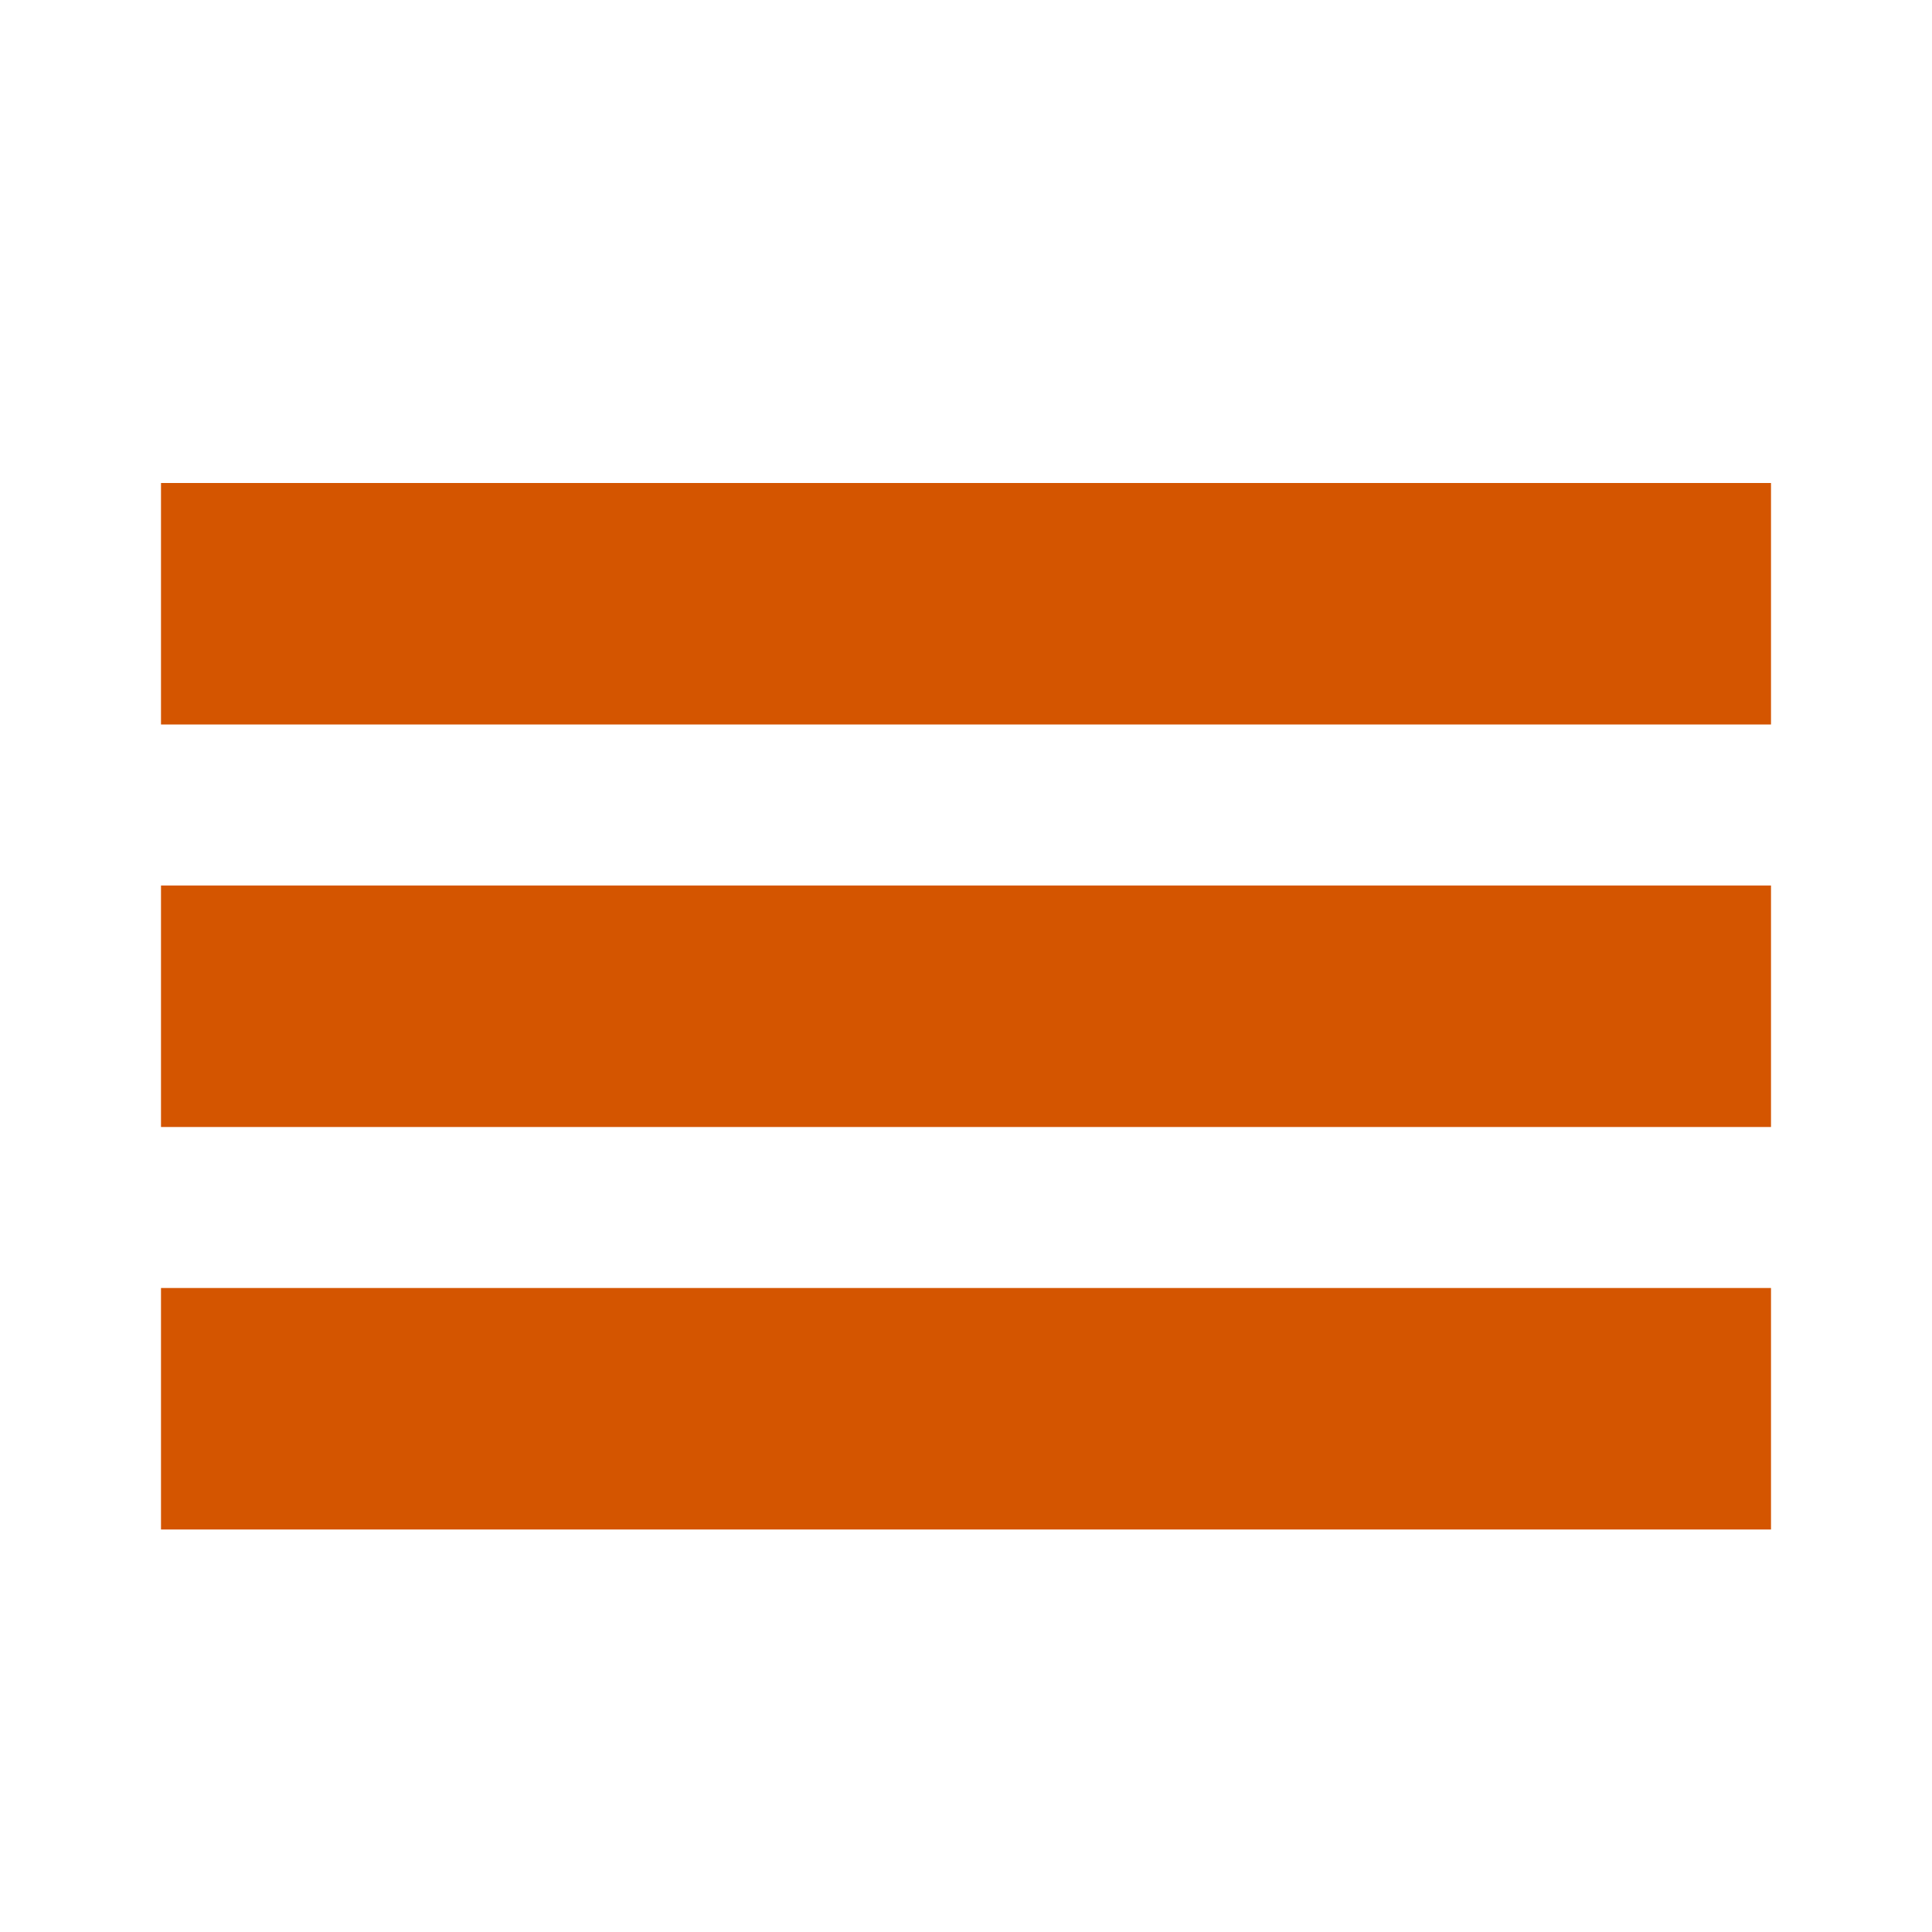
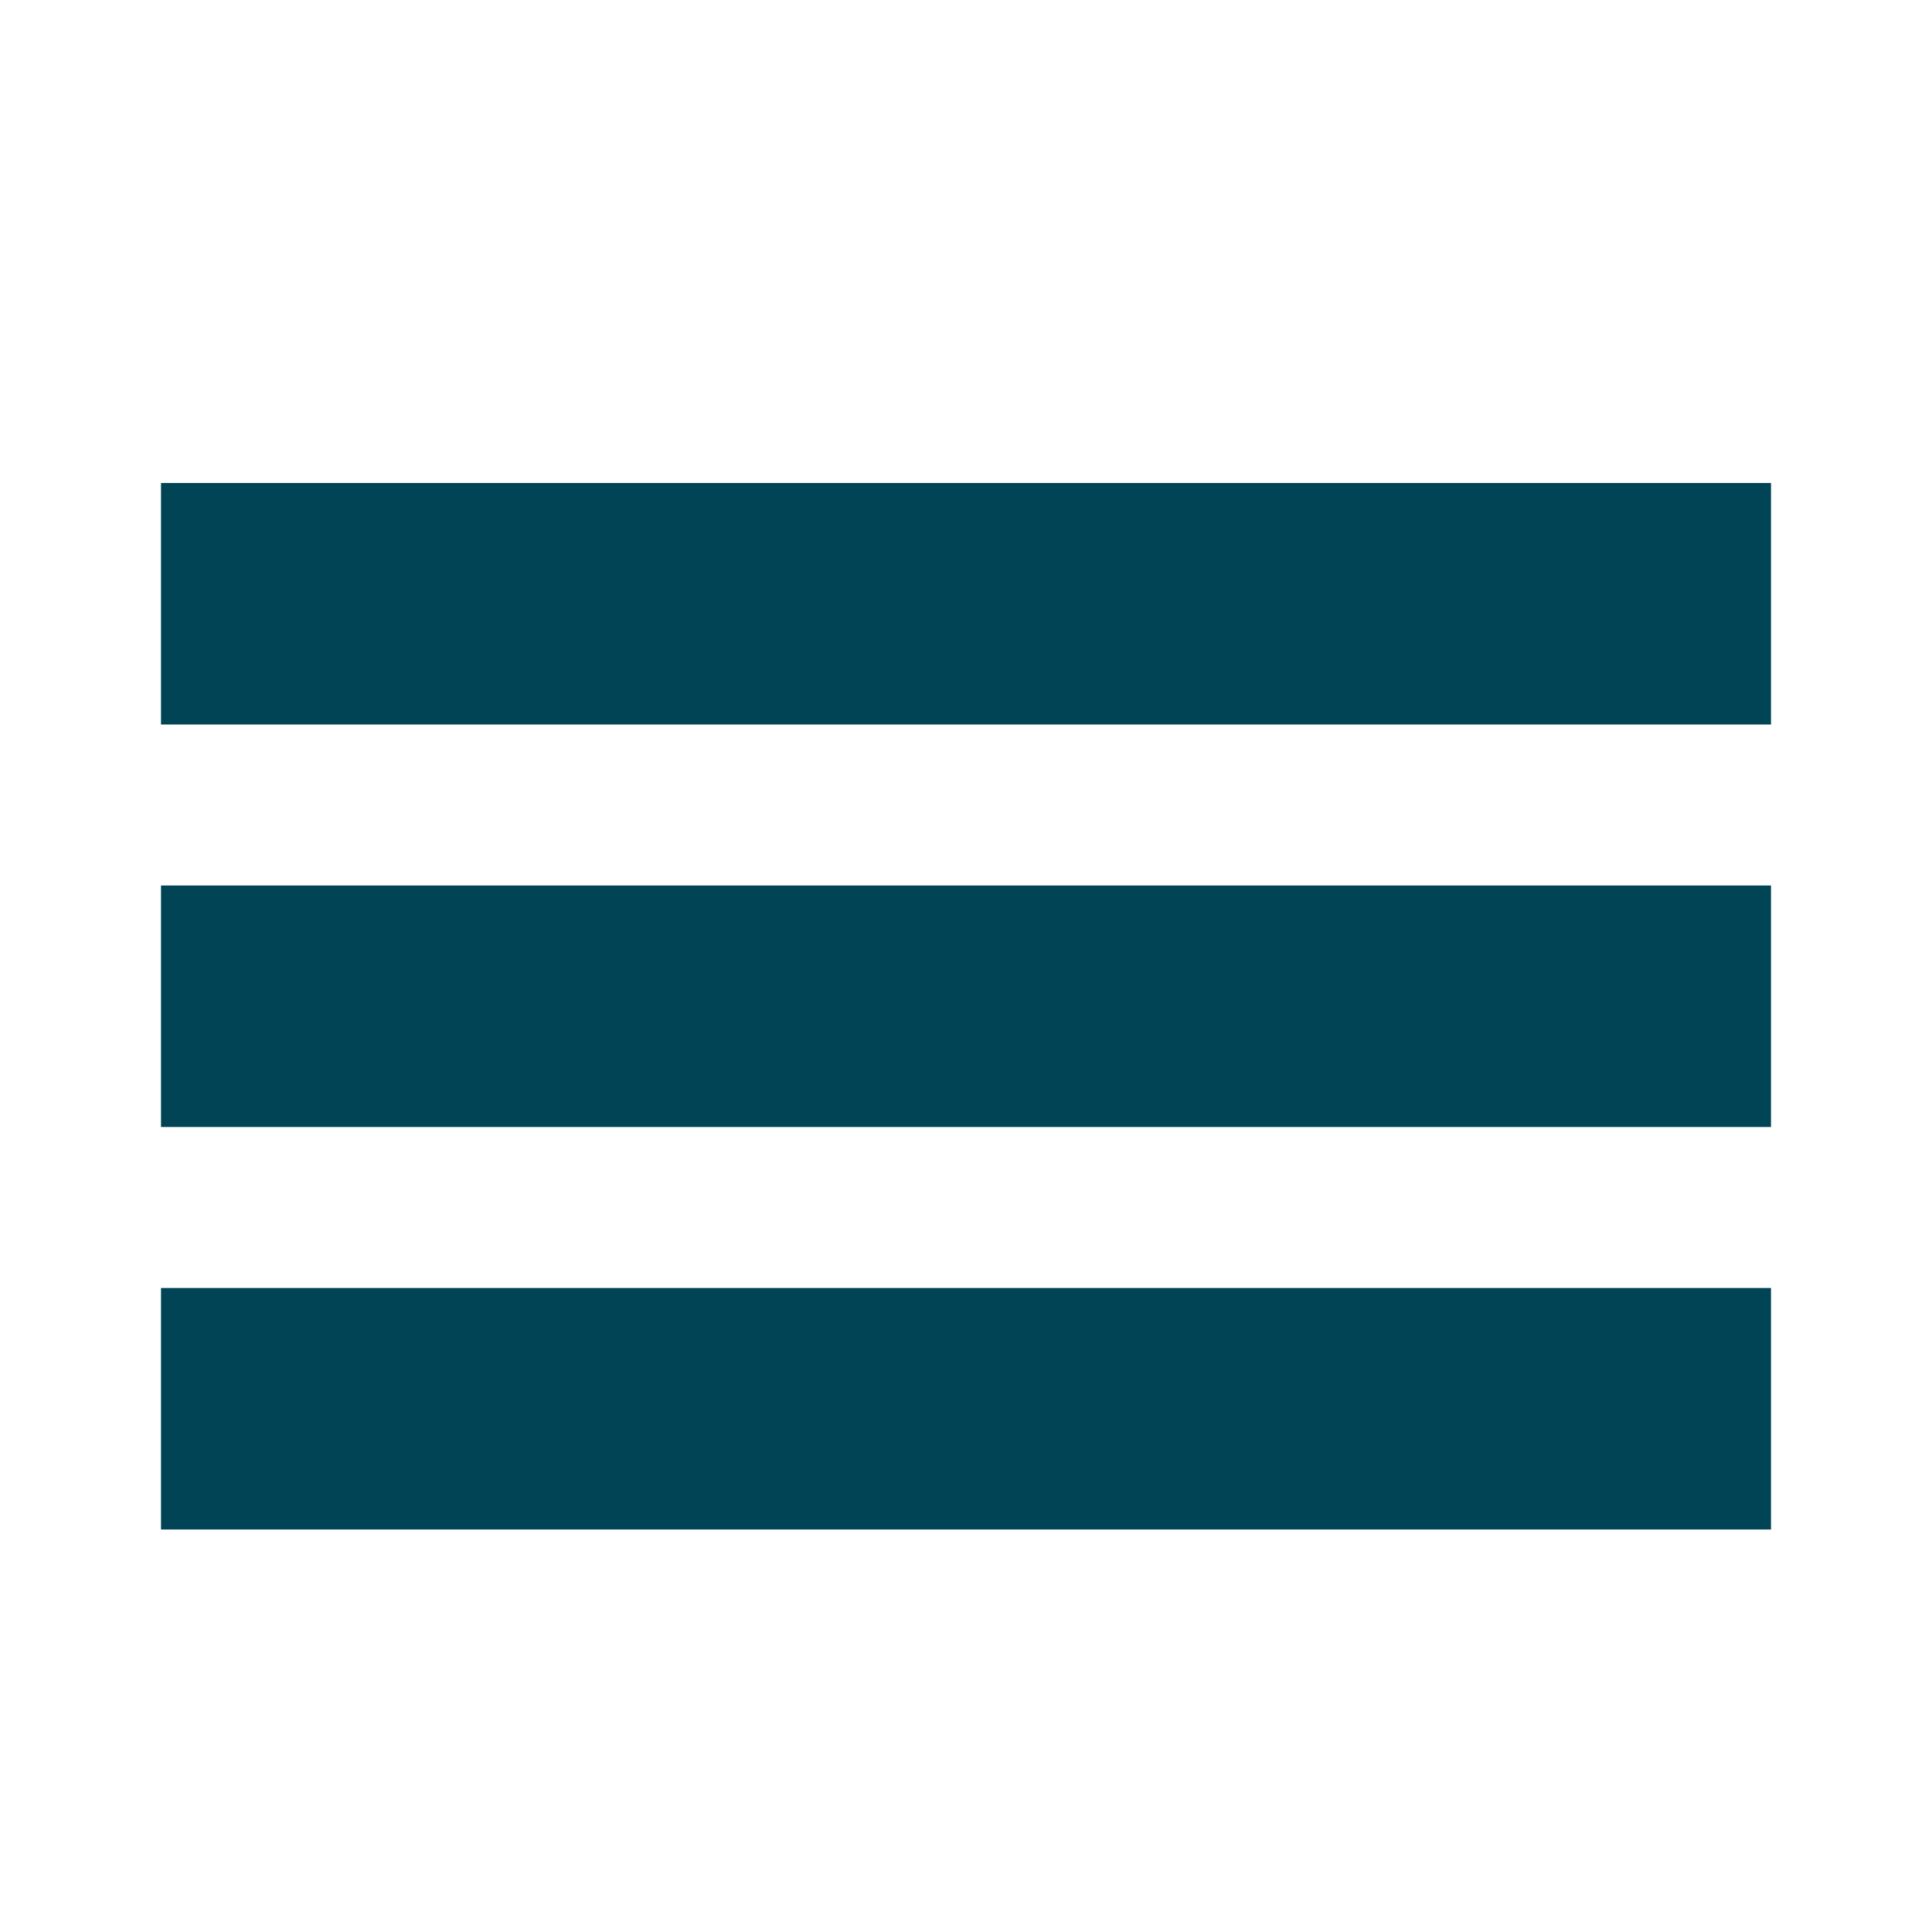
<svg xmlns="http://www.w3.org/2000/svg" viewBox="0 0 24 24" id="svg2" version="1.1" width="100%" height="100%">
  <defs id="defs10" />
  <path d="z" fill="none" id="path4" />
-   <path d="M 2,6 H 22 V 9 H 2 z m 0,5 h 20 v 3 H 2 z m 0,5 h 20 v 3 H 2 z" id="path6" style="fill:#d45500" />
+   <path d="M 2,6 H 22 V 9 H 2 z m 0,5 h 20 v 3 H 2 z m 0,5 h 20 v 3 H 2 z" id="path6" style="fill:#004455;fill-opacity:1" />
</svg>
